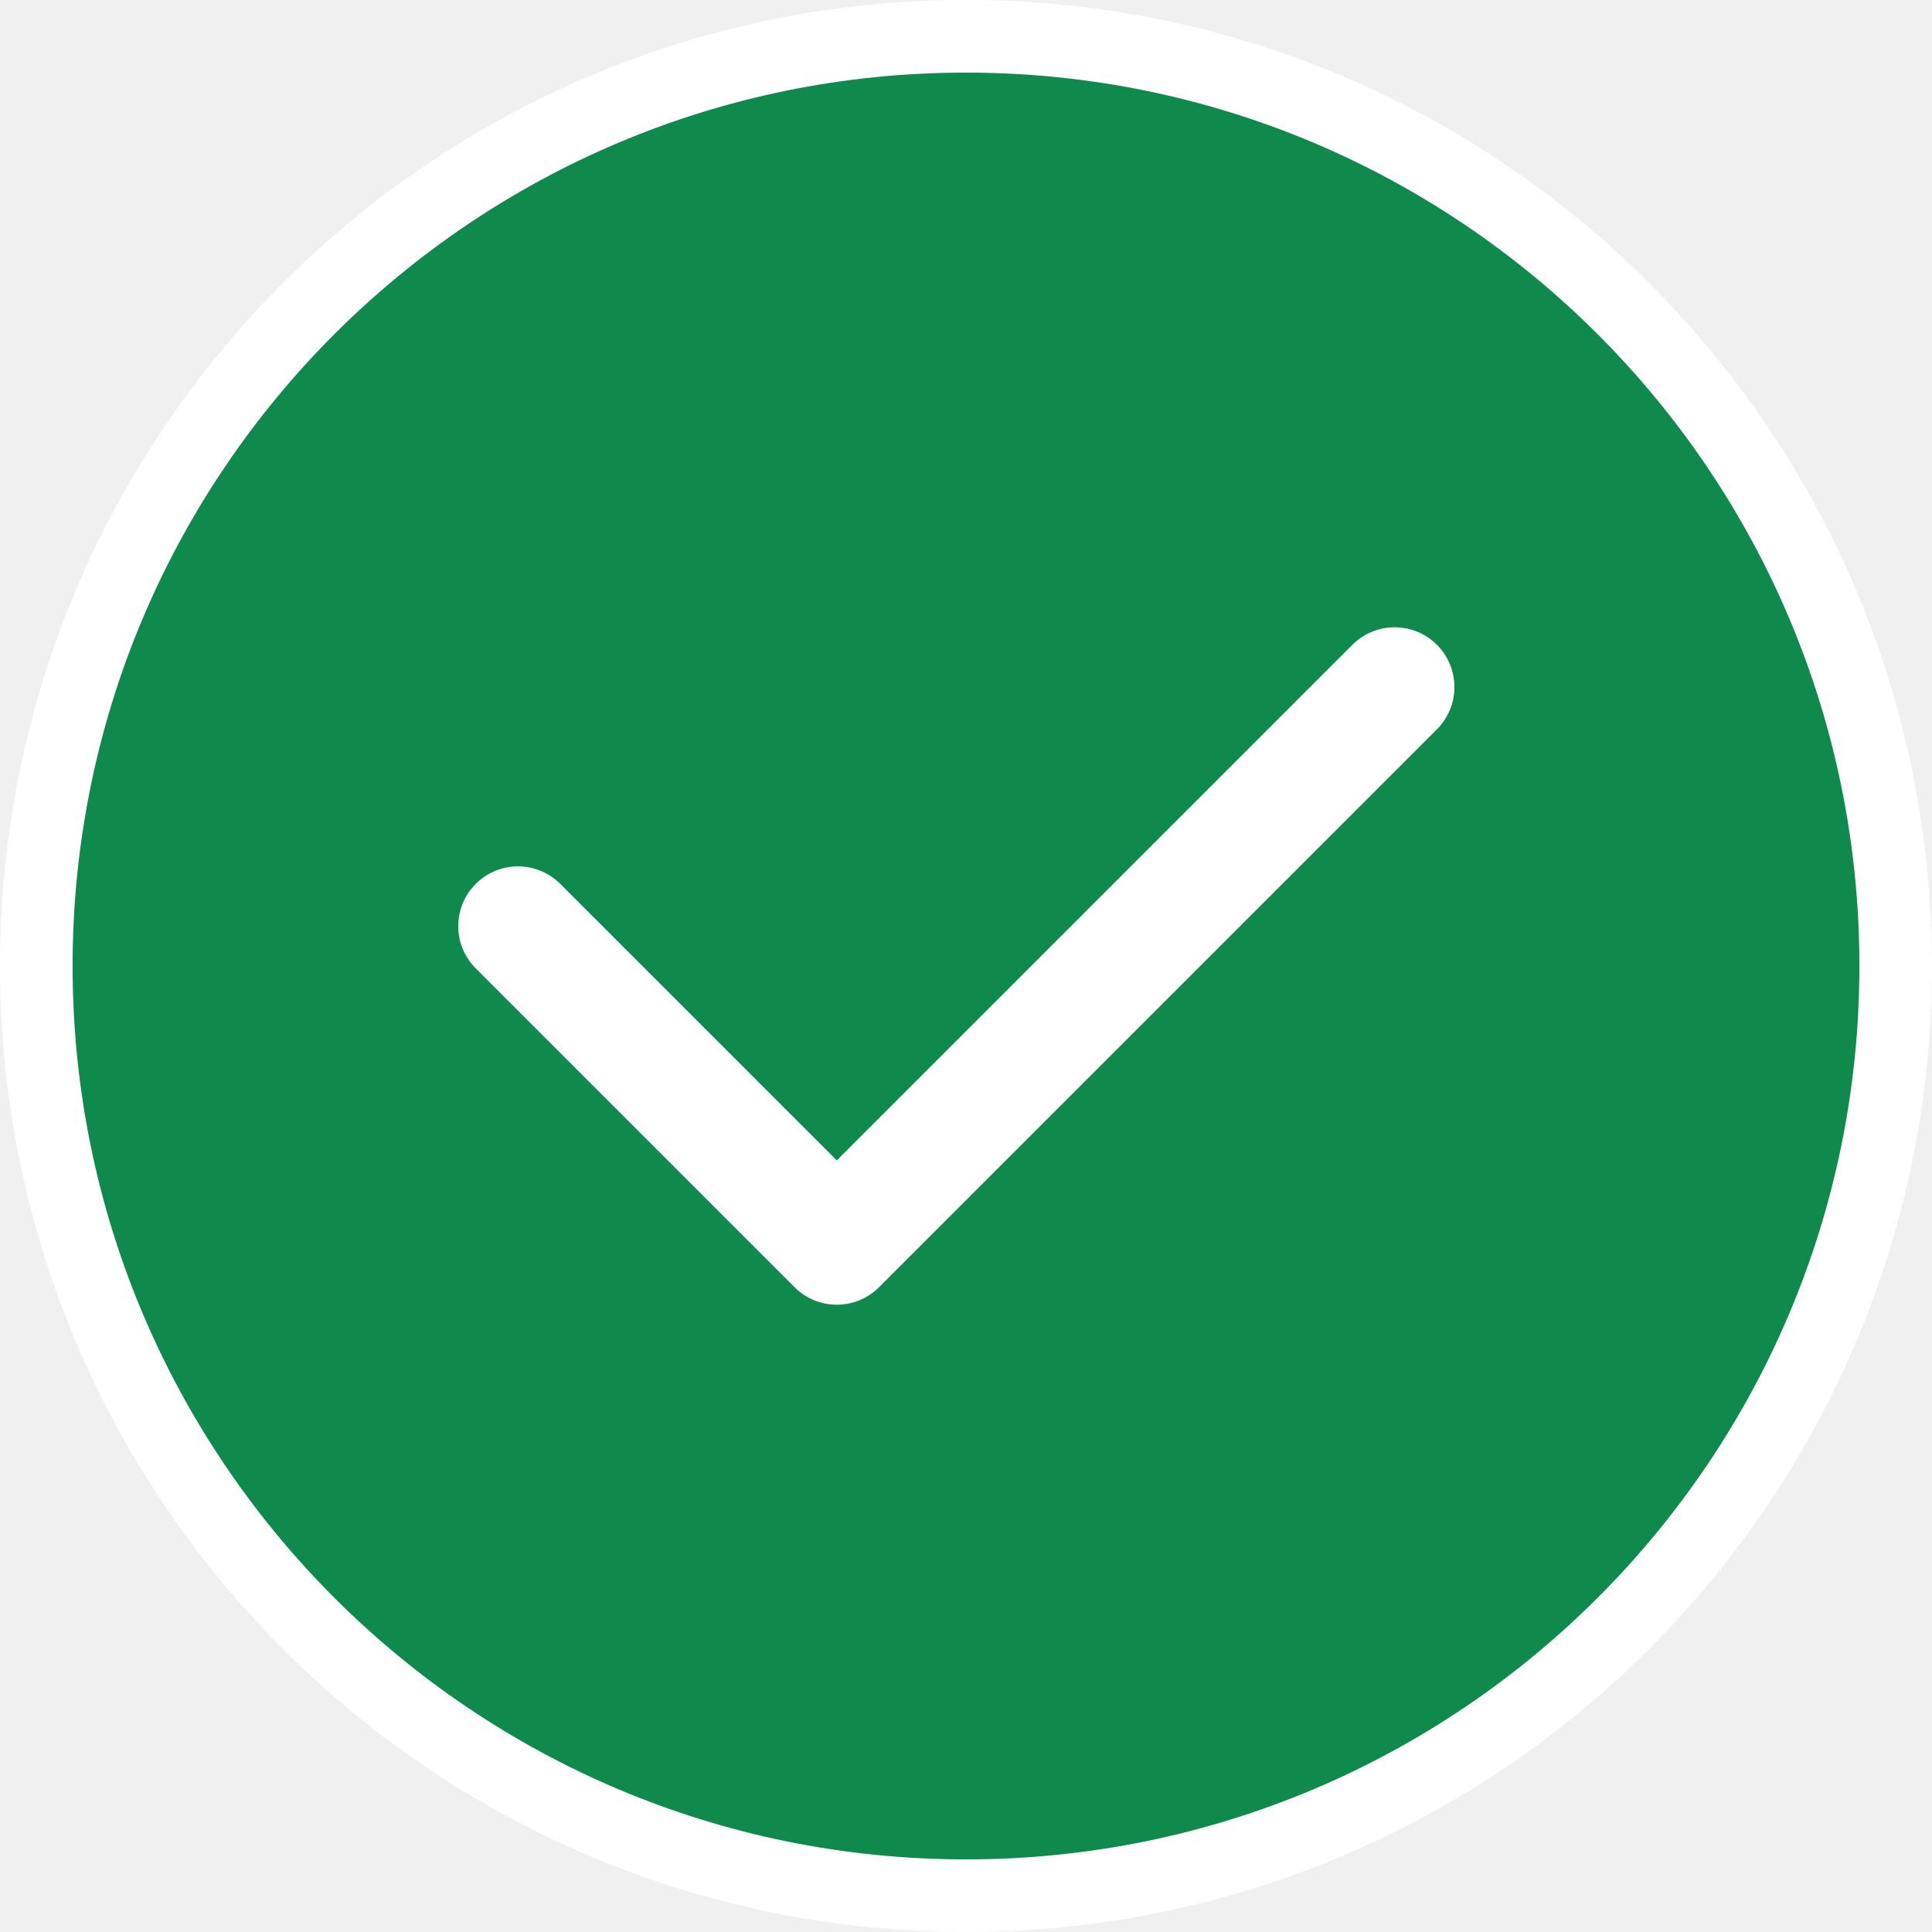
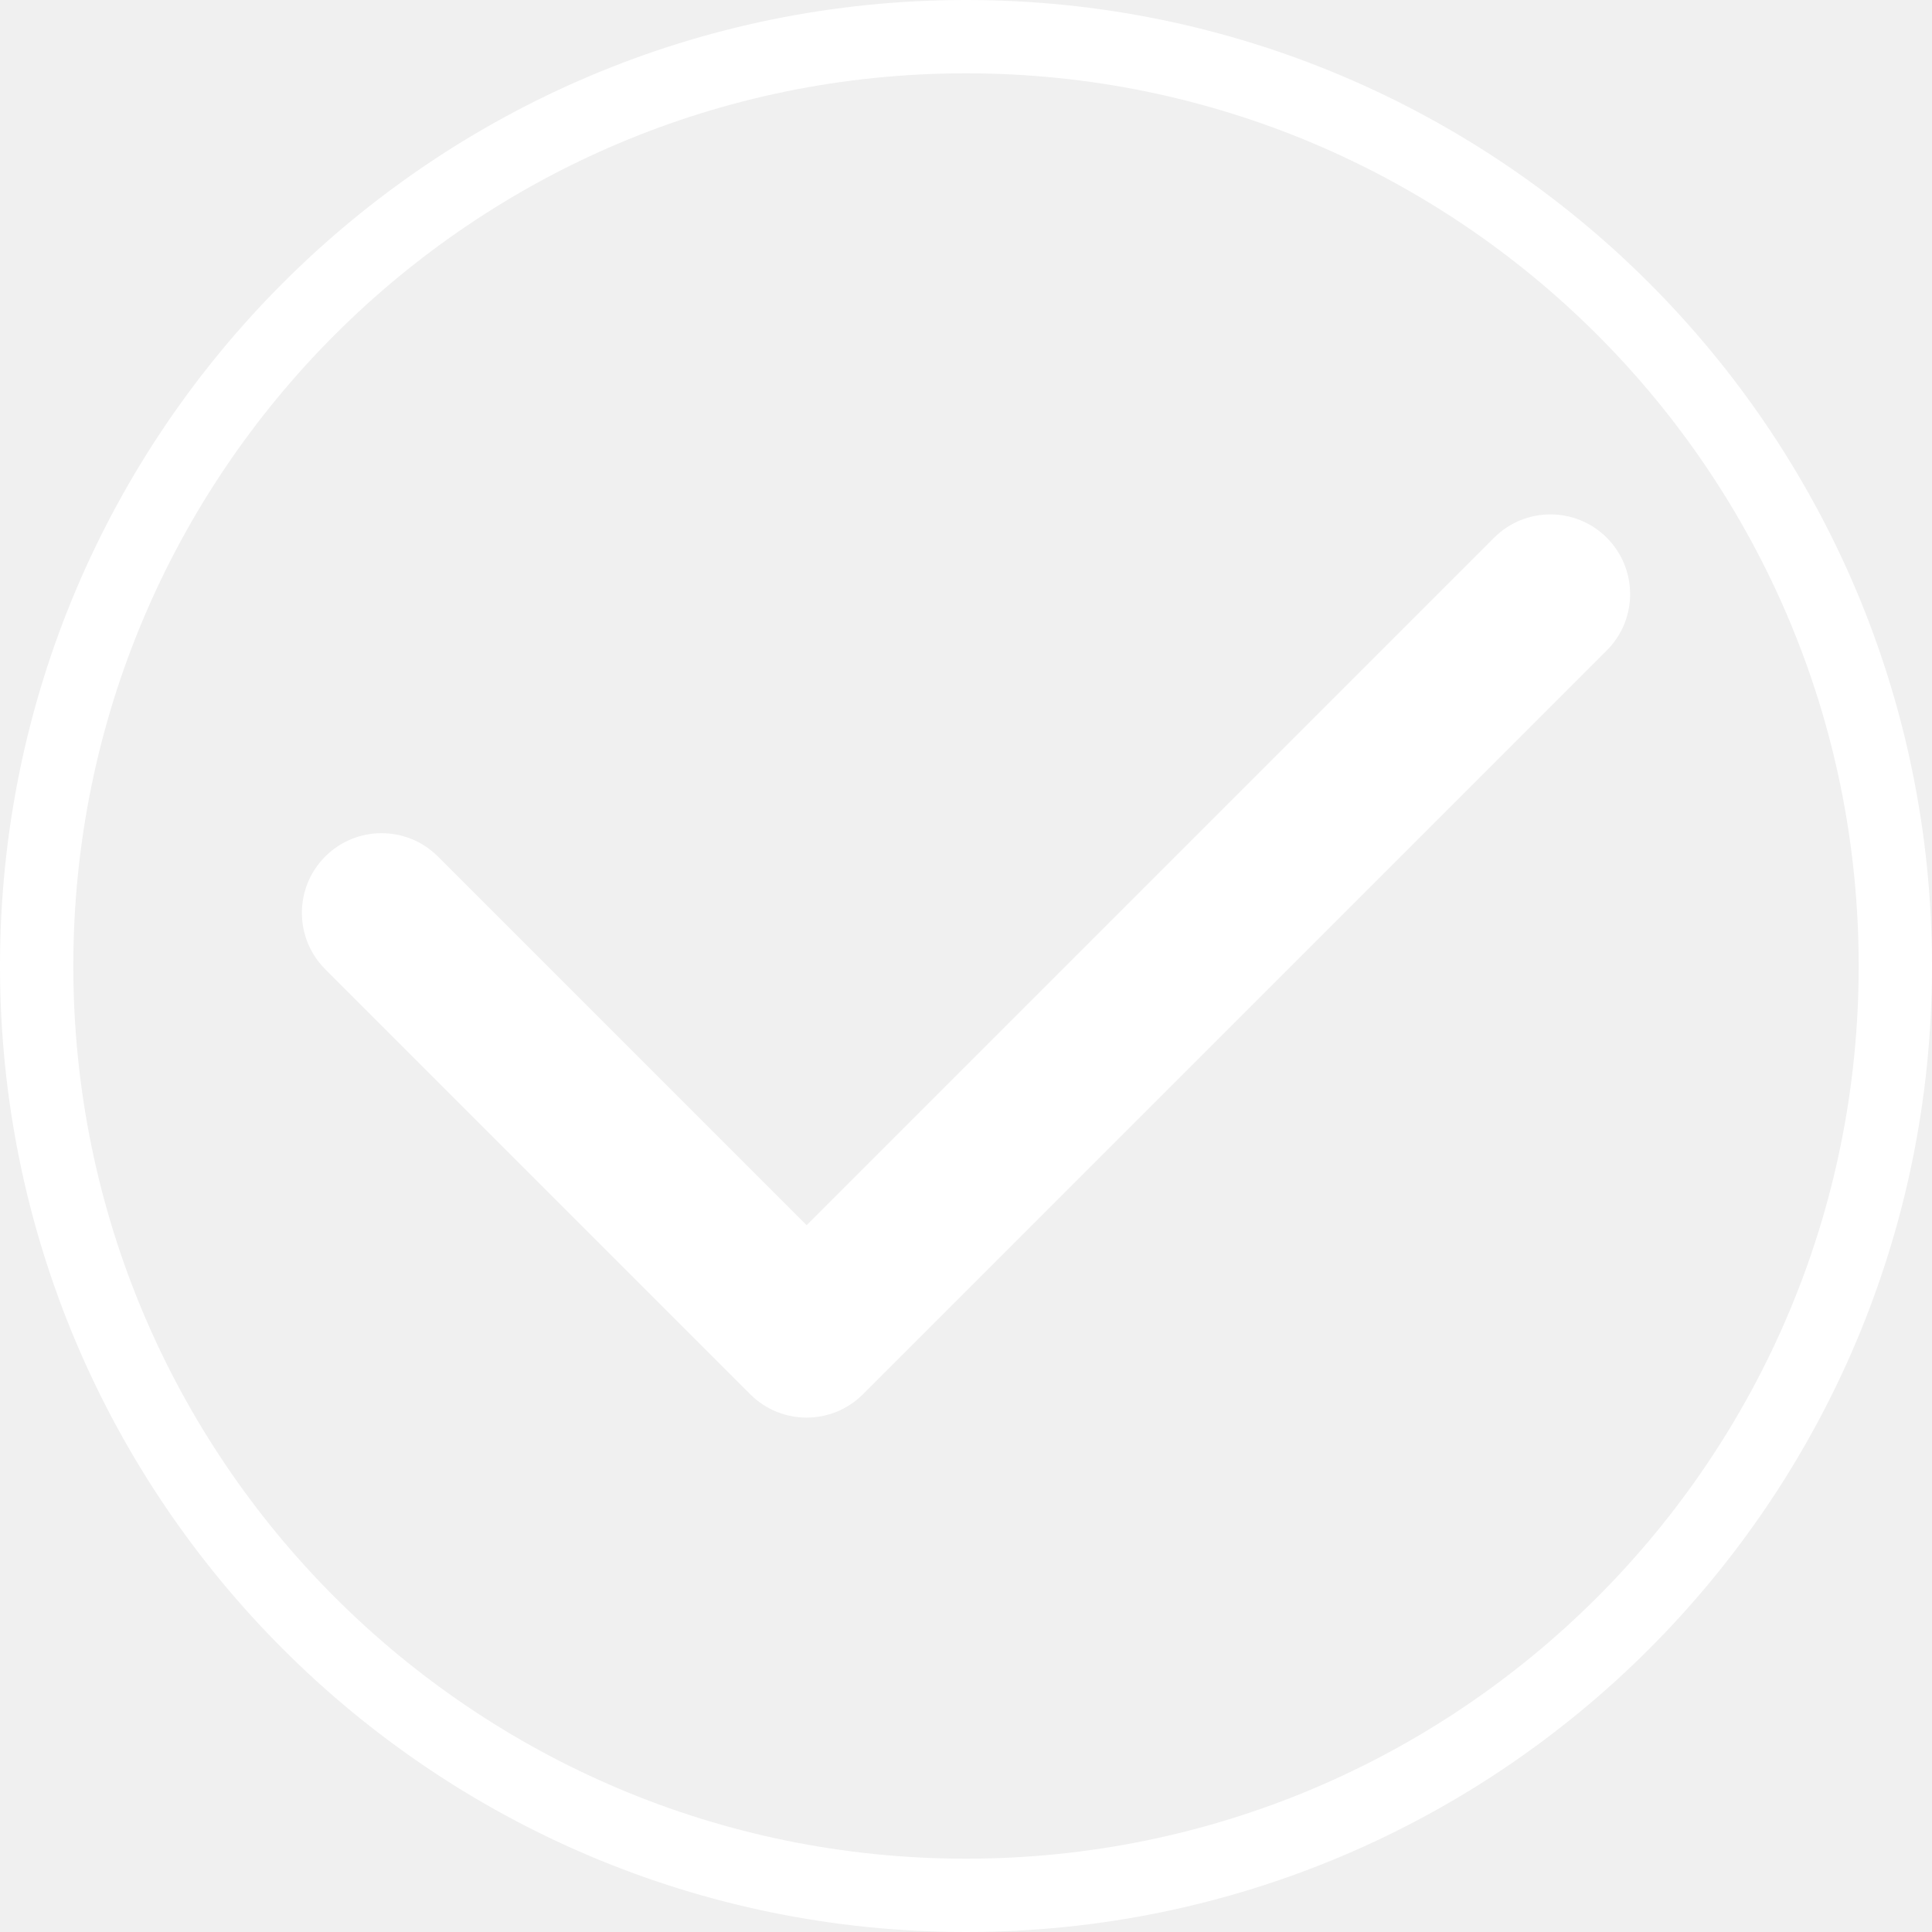
- <svg xmlns="http://www.w3.org/2000/svg" width="200" height="200" viewBox="0 0 200 200" fill="none" version="1.1" id="svg6">
-   <defs id="defs10" />
-   <circle cx="100" cy="100" fill="#0f8a4c" id="circle2" style="stroke:#ffffff;stroke-width:7.516;stroke-dasharray:none;stroke-opacity:1" r="96.242" />
-   <path fill-rule="evenodd" clip-rule="evenodd" d="M148.75 66.75C151.167 69.166 151.167 73.084 148.75 75.5L91 133.25C88.584 135.667 84.666 135.667 82.25 133.25L49.25 100.25C46.833 97.834 46.833 93.916 49.25 91.5C51.666 89.083 55.584 89.083 58 91.5L86.625 120.125L140 66.75C142.416 64.333 146.334 64.333 148.75 66.75Z" fill="white" id="path4" />
+ <svg xmlns="http://www.w3.org/2000/svg" height="150" width="150" version="1.1" id="svg4">
+   <defs id="defs8" />
+   <circle cx="75" cy="75" fill="none" id="circle2" style="fill:none;fill-opacity:1;stroke:#ffffff;stroke-width:5.692;stroke-dasharray:none;stroke-opacity:1" r="72.154" />
+   <path fill-rule="evenodd" clip-rule="evenodd" d="m 124.75,41.75 c 2.417,2.416 2.417,6.334 0,8.75 L 67,108.25 c -2.416,2.417 -6.334,2.417 -8.75,0 l -33,-33 c -2.416,-2.416 -2.416,-6.334 0,-8.75 2.416,-2.416 6.334,-2.416 8.75,0 l 28.625,28.625 53.375,-53.375 c 2.416,-2.416 6.334,-2.416 8.75,0 z" fill="#ffffff" id="path4" />
</svg>
